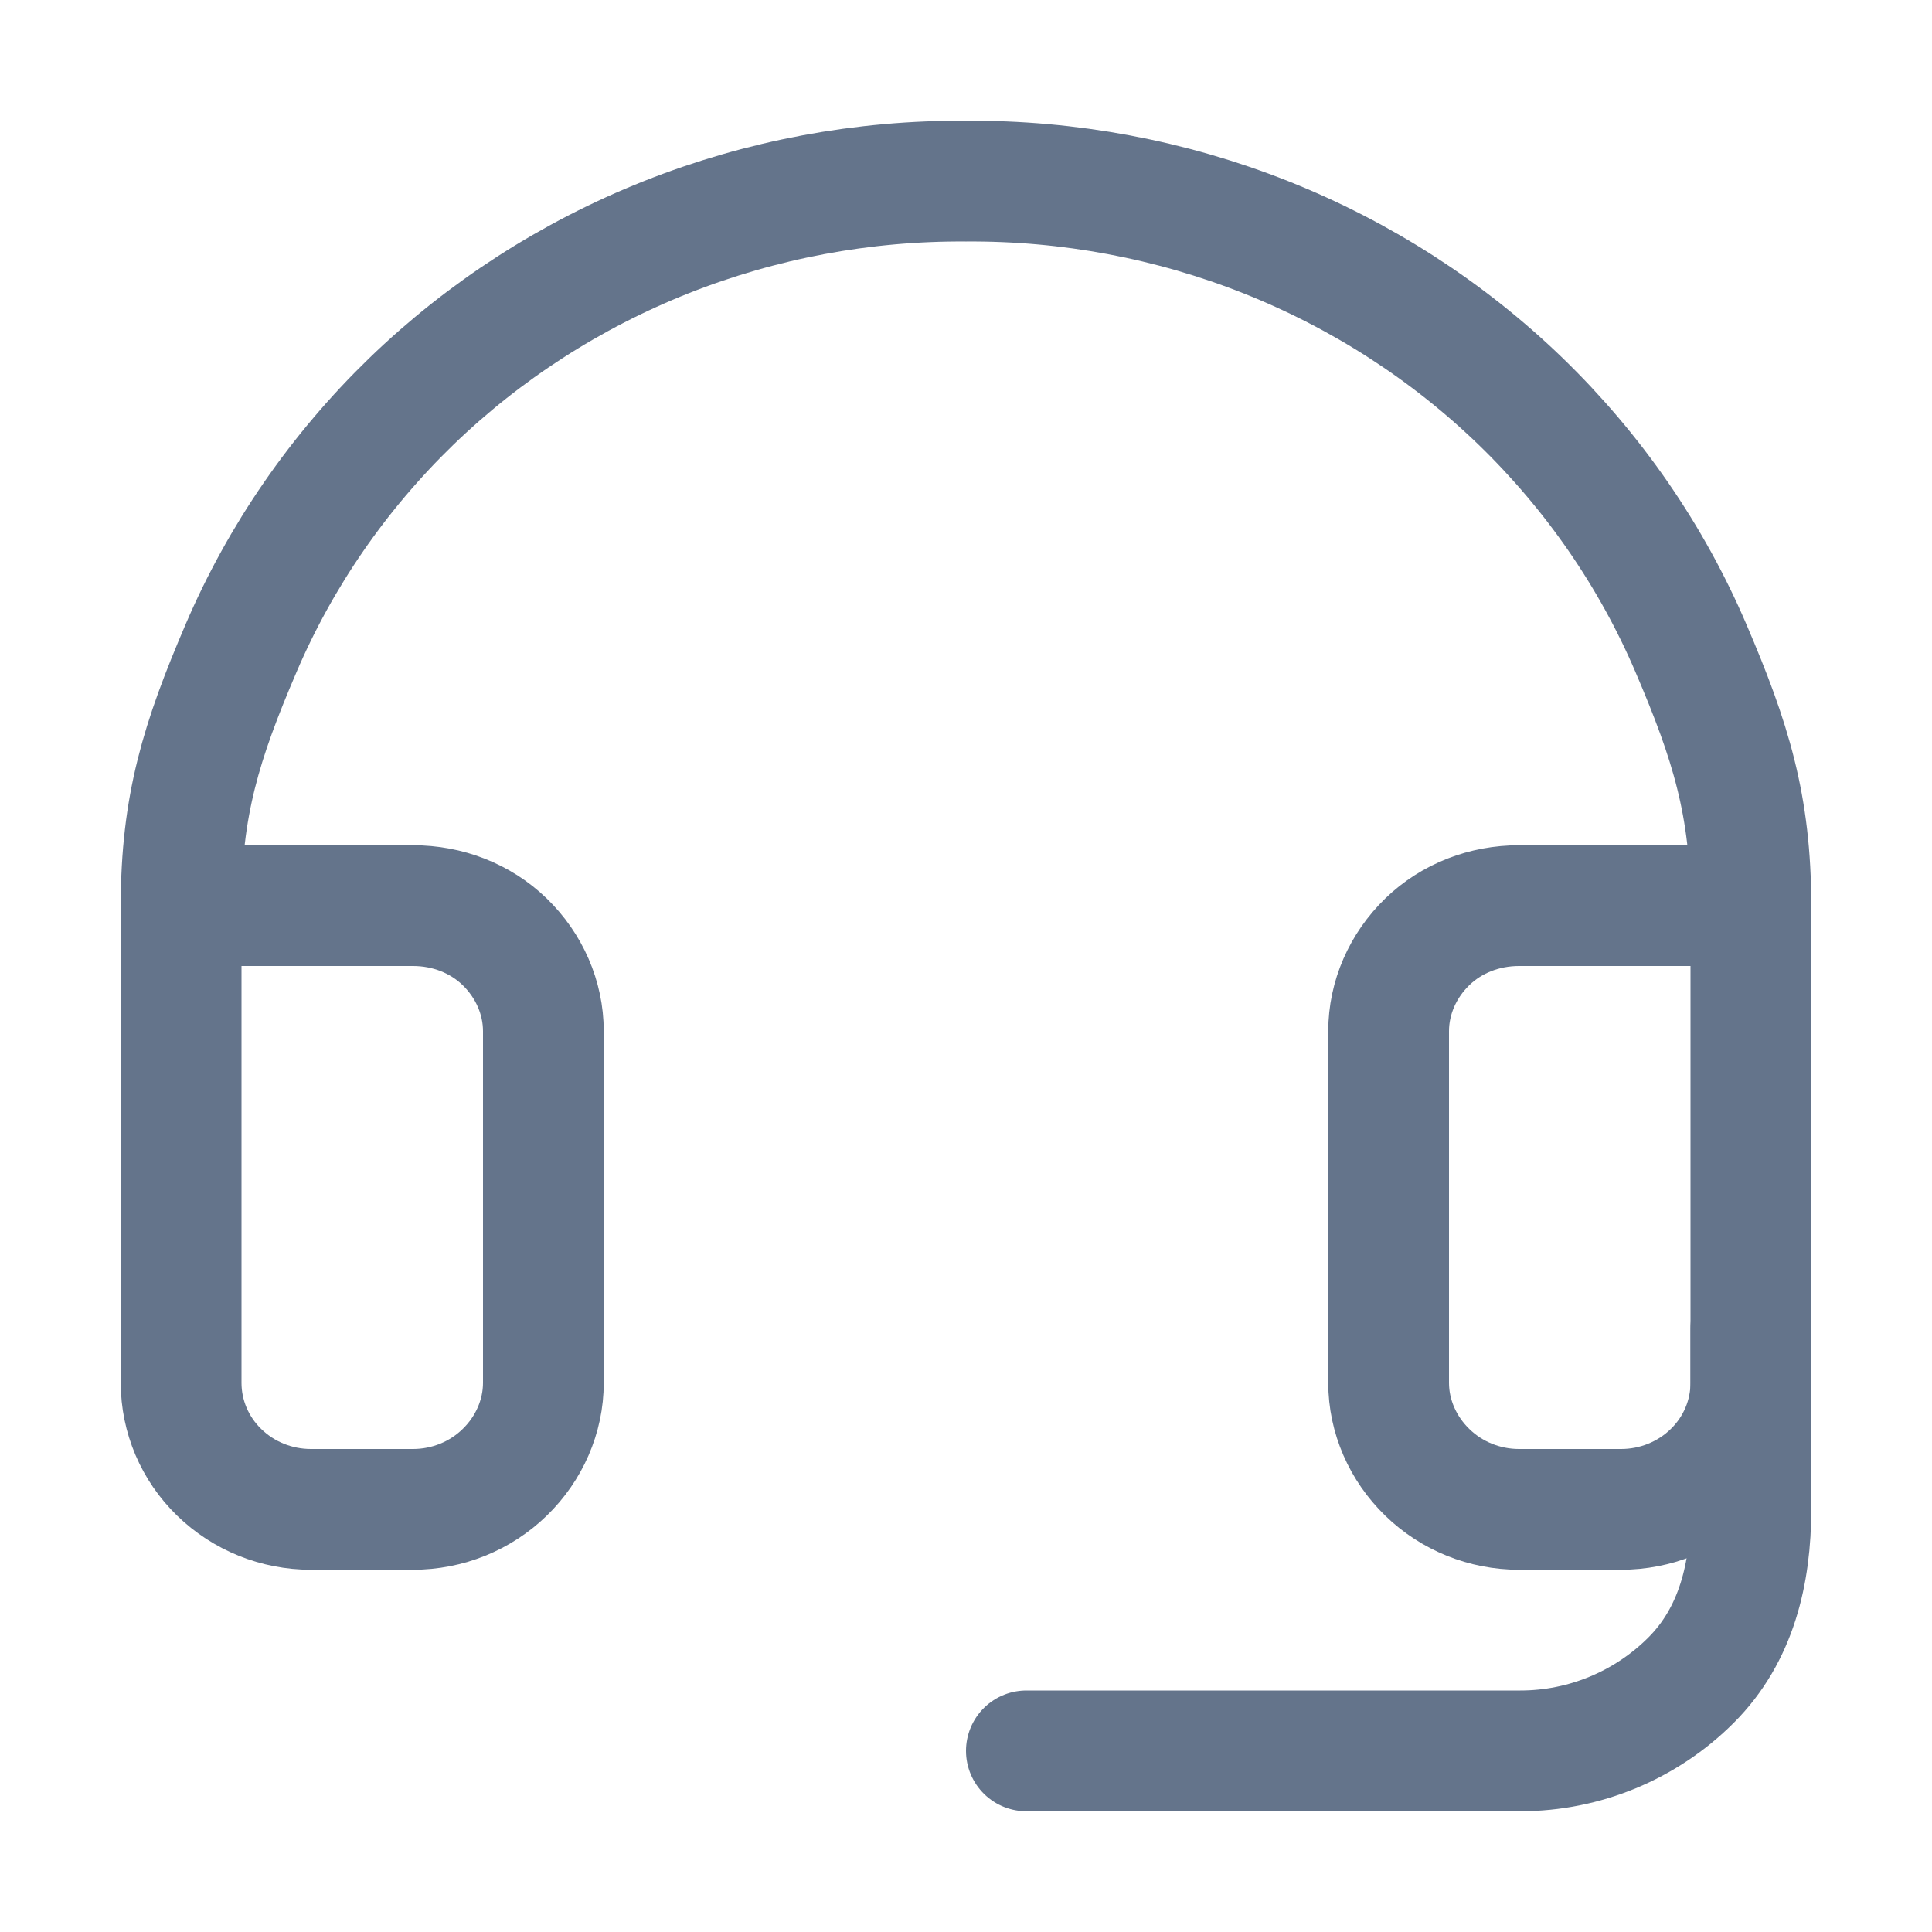
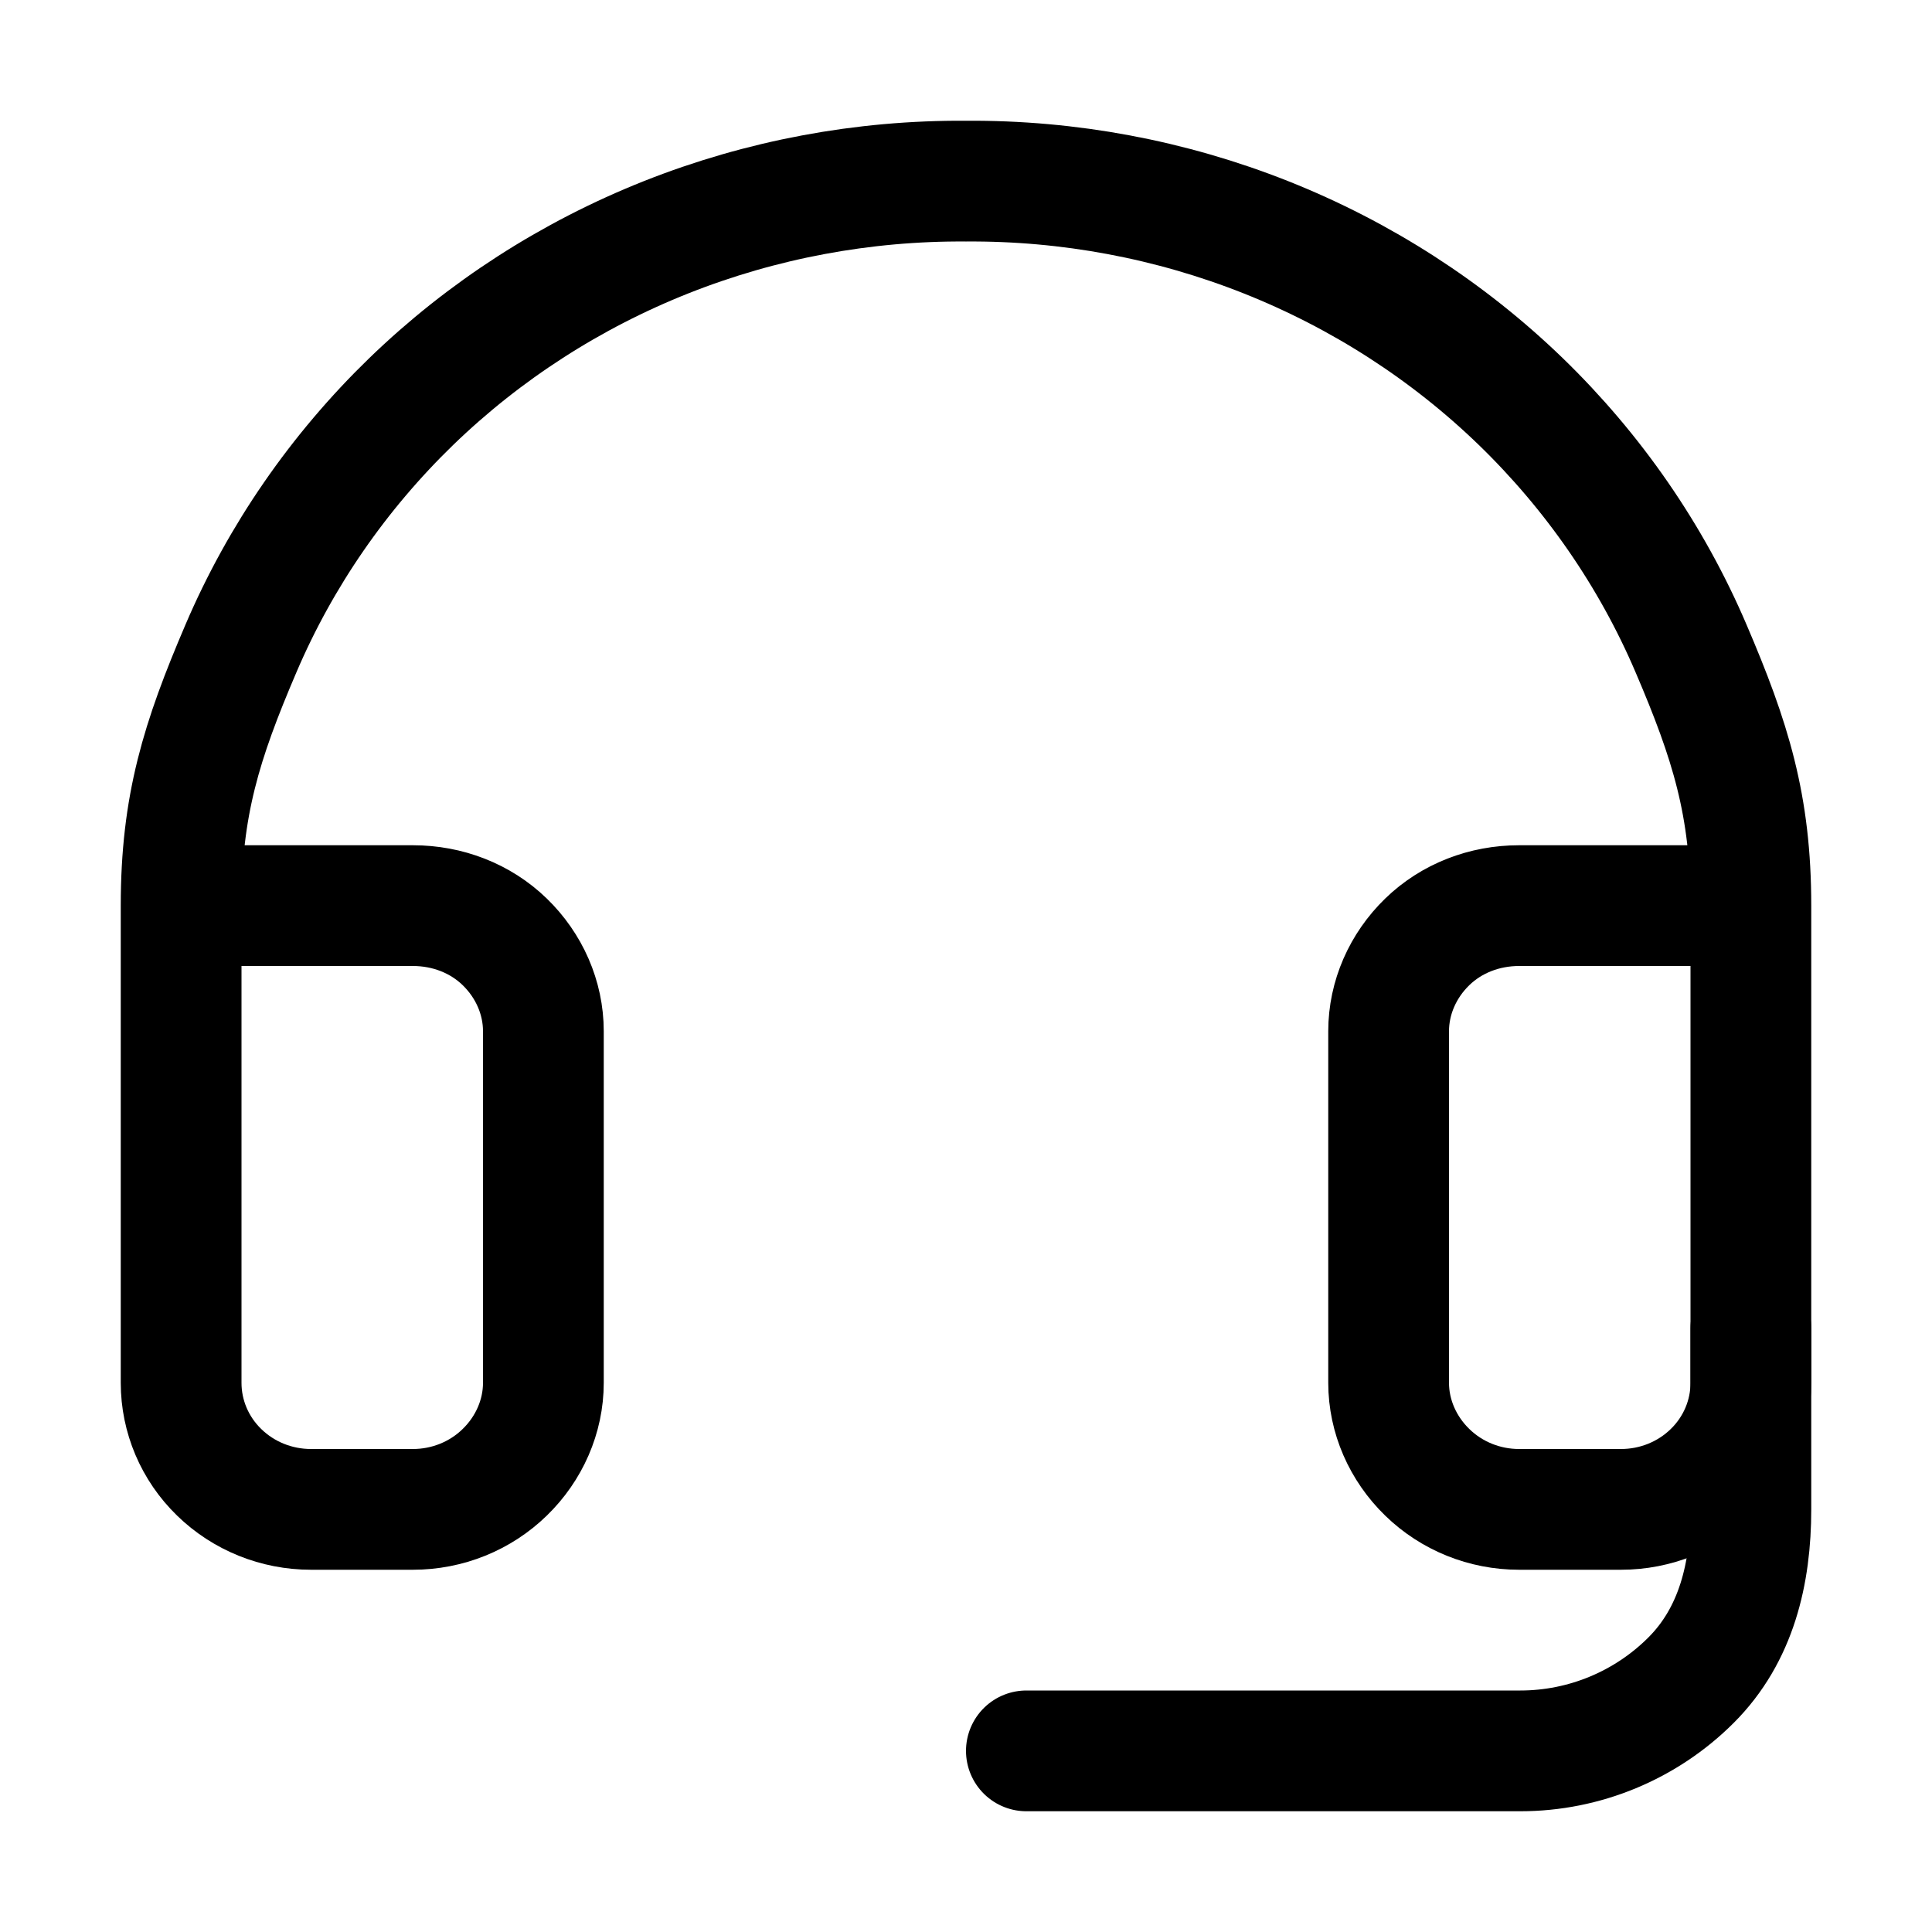
<svg xmlns="http://www.w3.org/2000/svg" viewBox="0 0 16 16" fill="none">
-   <path d="M14.5 7.5H12.58C12.295 7.5 12.022 7.604 11.82 7.8C11.618 7.996 11.5 8.262 11.5 8.54V11.452C11.5 11.73 11.618 11.997 11.82 12.193C12.022 12.39 12.295 12.5 12.58 12.5H13.425C13.71 12.5 13.983 12.39 14.185 12.193C14.387 11.997 14.5 11.73 14.5 11.452V7.5ZM14.5 7.5C14.5 6.671 14.332 6.135 14.004 5.369C13.677 4.604 13.197 3.909 12.593 3.324C11.989 2.74 11.272 2.278 10.484 1.965C9.695 1.652 8.851 1.494 8 1.5C7.149 1.494 6.305 1.652 5.516 1.965C4.728 2.278 4.011 2.74 3.407 3.324C2.803 3.909 2.323 4.604 1.996 5.369C1.668 6.135 1.5 6.671 1.5 7.5M1.5 7.5V11.452C1.5 11.73 1.613 11.997 1.815 12.193C2.017 12.39 2.29 12.5 2.575 12.5H3.42C3.705 12.5 3.978 12.39 4.18 12.193C4.382 11.997 4.5 11.73 4.5 11.452V8.54C4.5 8.262 4.382 7.996 4.18 7.8C3.978 7.604 3.705 7.5 3.42 7.5H2.575H1.5Z" stroke="#64748B" stroke-linecap="round" stroke-linejoin="round" />
-   <path d="M14.5 11V12.5C14.5 13.03 14.38 13.539 14.005 13.914C13.63 14.289 13.121 14.5 12.591 14.5H8.5" stroke="#64748B" stroke-linecap="round" stroke-linejoin="round" />
+   <path d="M14.5 7.5H12.58C12.295 7.5 12.022 7.604 11.82 7.8C11.618 7.996 11.5 8.262 11.5 8.54V11.452C11.5 11.73 11.618 11.997 11.82 12.193C12.022 12.39 12.295 12.5 12.58 12.5H13.425C13.71 12.5 13.983 12.39 14.185 12.193C14.387 11.997 14.5 11.73 14.5 11.452V7.5ZM14.5 7.5C14.5 6.671 14.332 6.135 14.004 5.369C13.677 4.604 13.197 3.909 12.593 3.324C11.989 2.74 11.272 2.278 10.484 1.965C9.695 1.652 8.851 1.494 8 1.5C7.149 1.494 6.305 1.652 5.516 1.965C4.728 2.278 4.011 2.74 3.407 3.324C2.803 3.909 2.323 4.604 1.996 5.369C1.668 6.135 1.5 6.671 1.5 7.5M1.5 7.5V11.452C1.5 11.73 1.613 11.997 1.815 12.193C2.017 12.39 2.29 12.5 2.575 12.5H3.42C3.705 12.5 3.978 12.39 4.18 12.193C4.382 11.997 4.5 11.73 4.5 11.452V8.54C4.5 8.262 4.382 7.996 4.18 7.8C3.978 7.604 3.705 7.5 3.42 7.5H2.575H1.5Z" stroke="currentColor" stroke-linecap="round" stroke-linejoin="round" />
+   <path d="M14.5 11V12.5C14.5 13.03 14.38 13.539 14.005 13.914C13.63 14.289 13.121 14.5 12.591 14.5H8.5" stroke="currentColor" stroke-linecap="round" stroke-linejoin="round" />
</svg>
